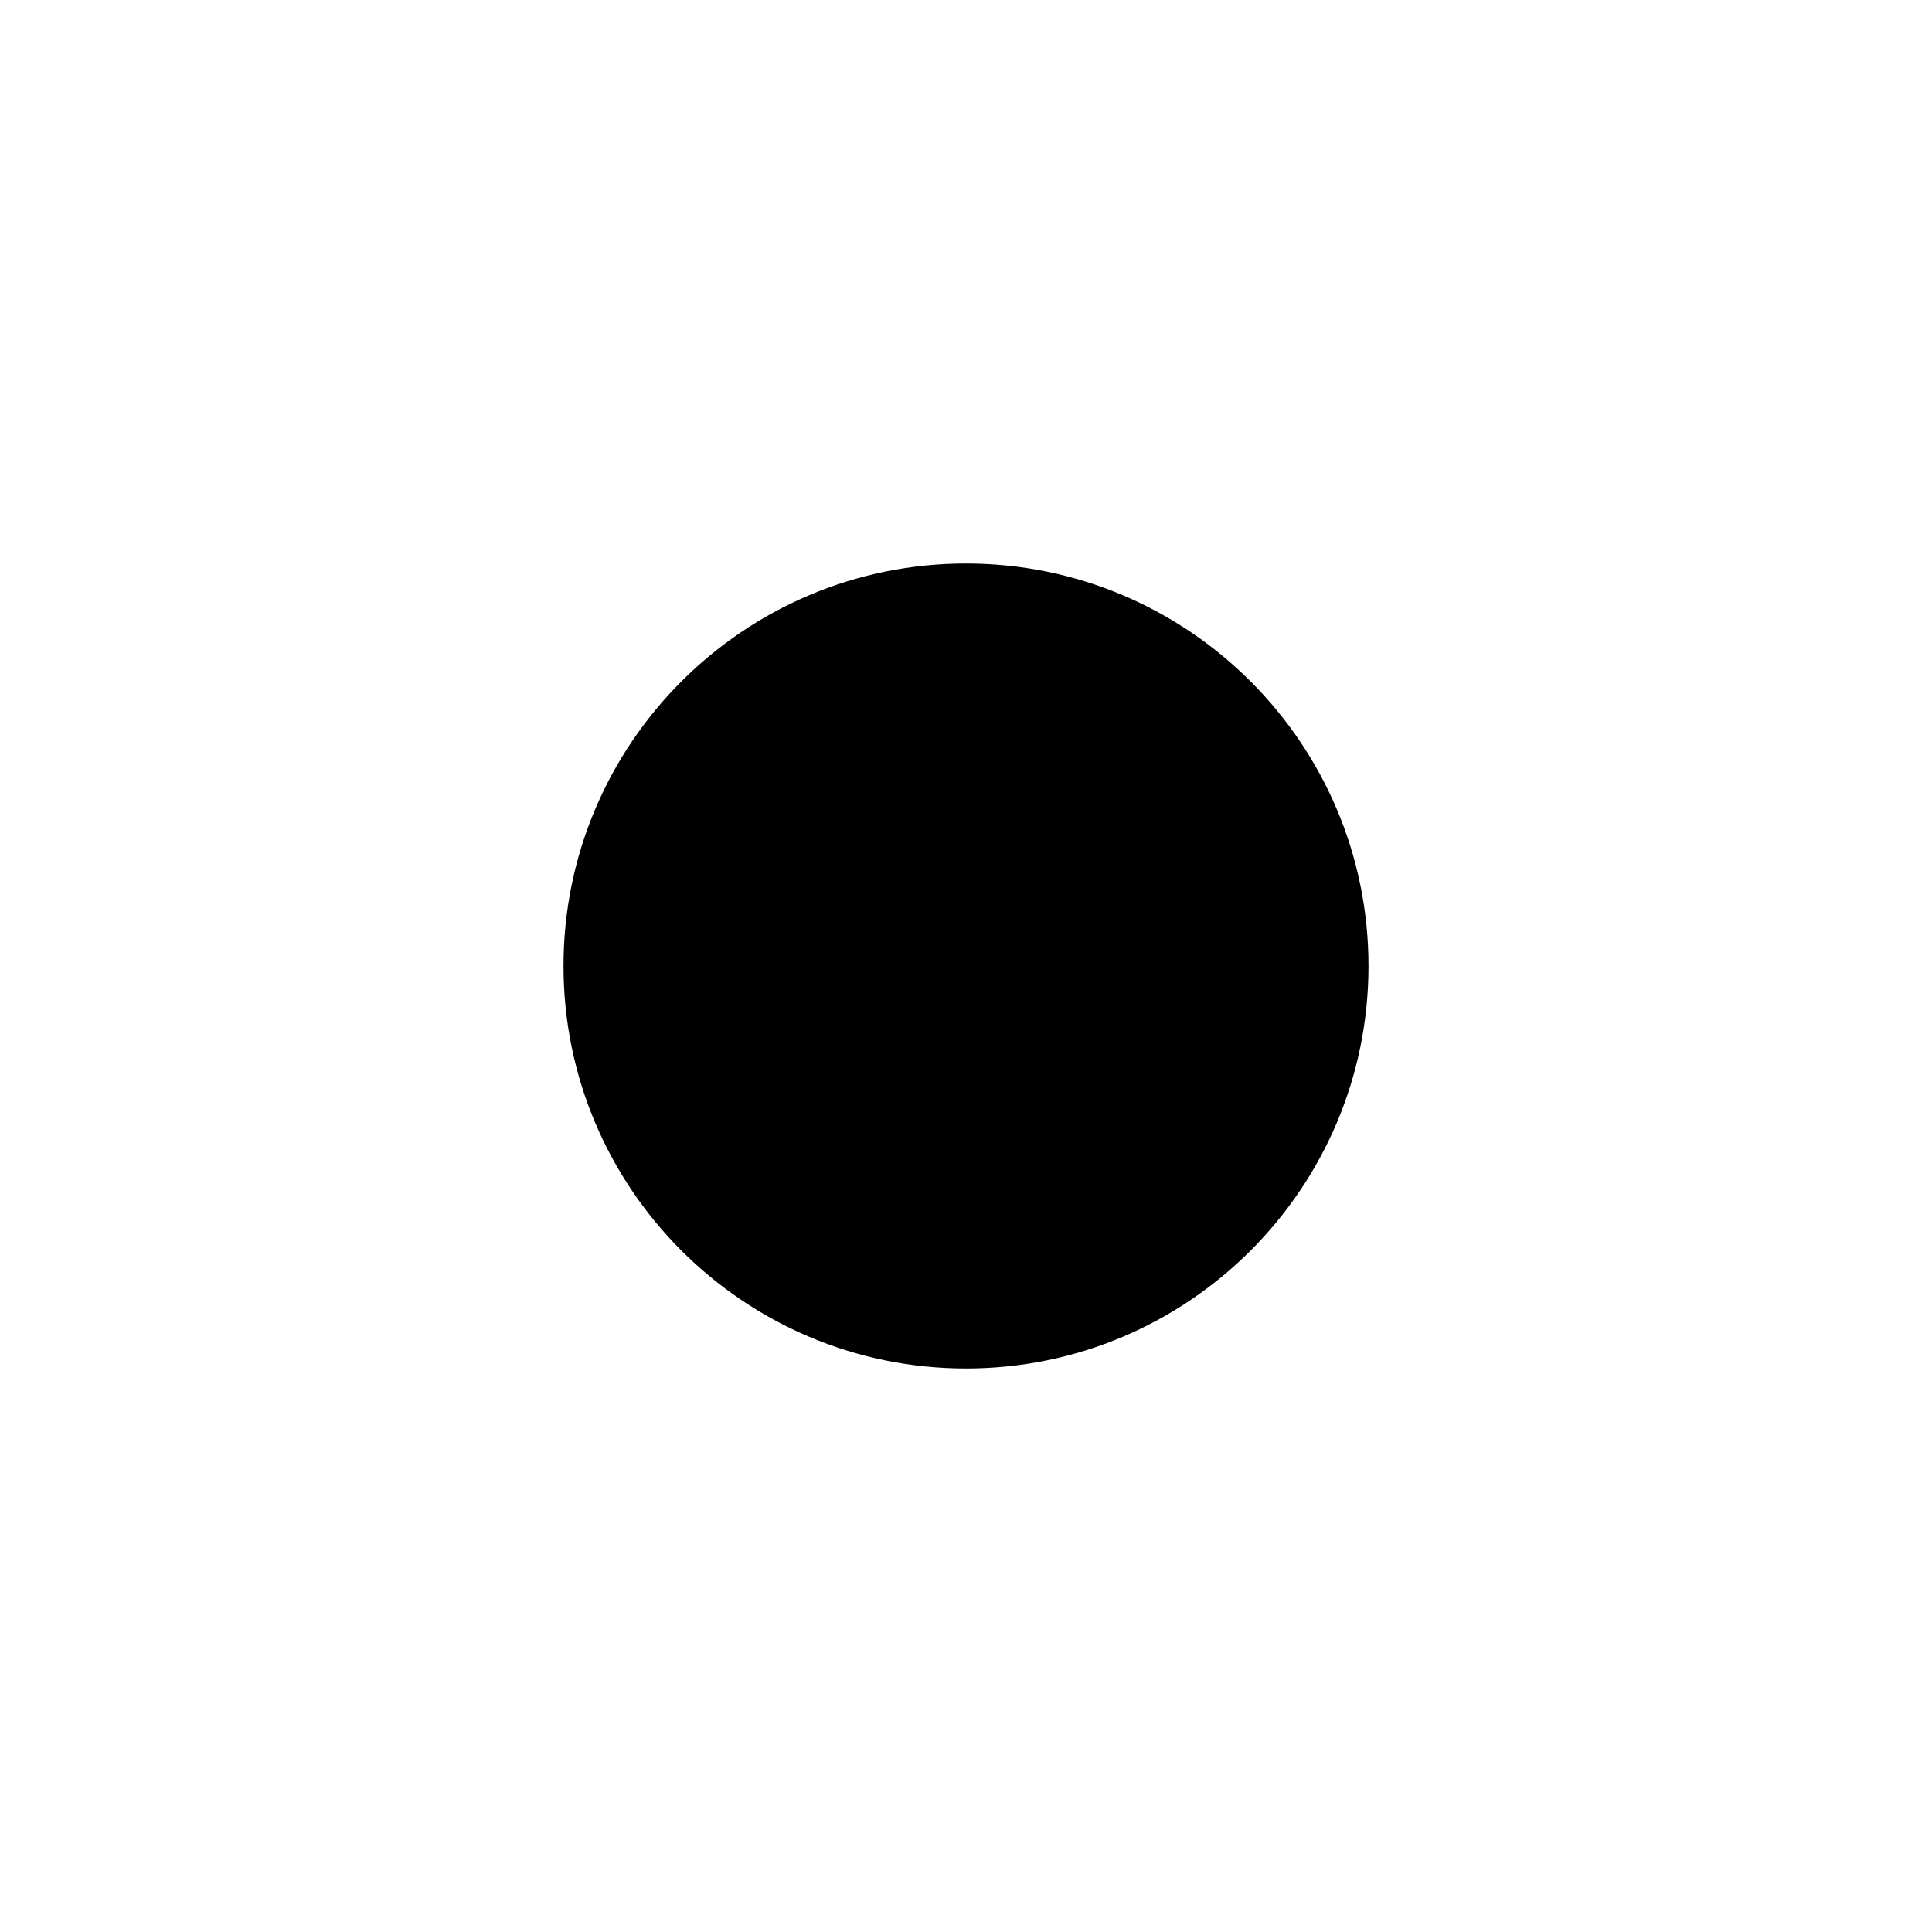
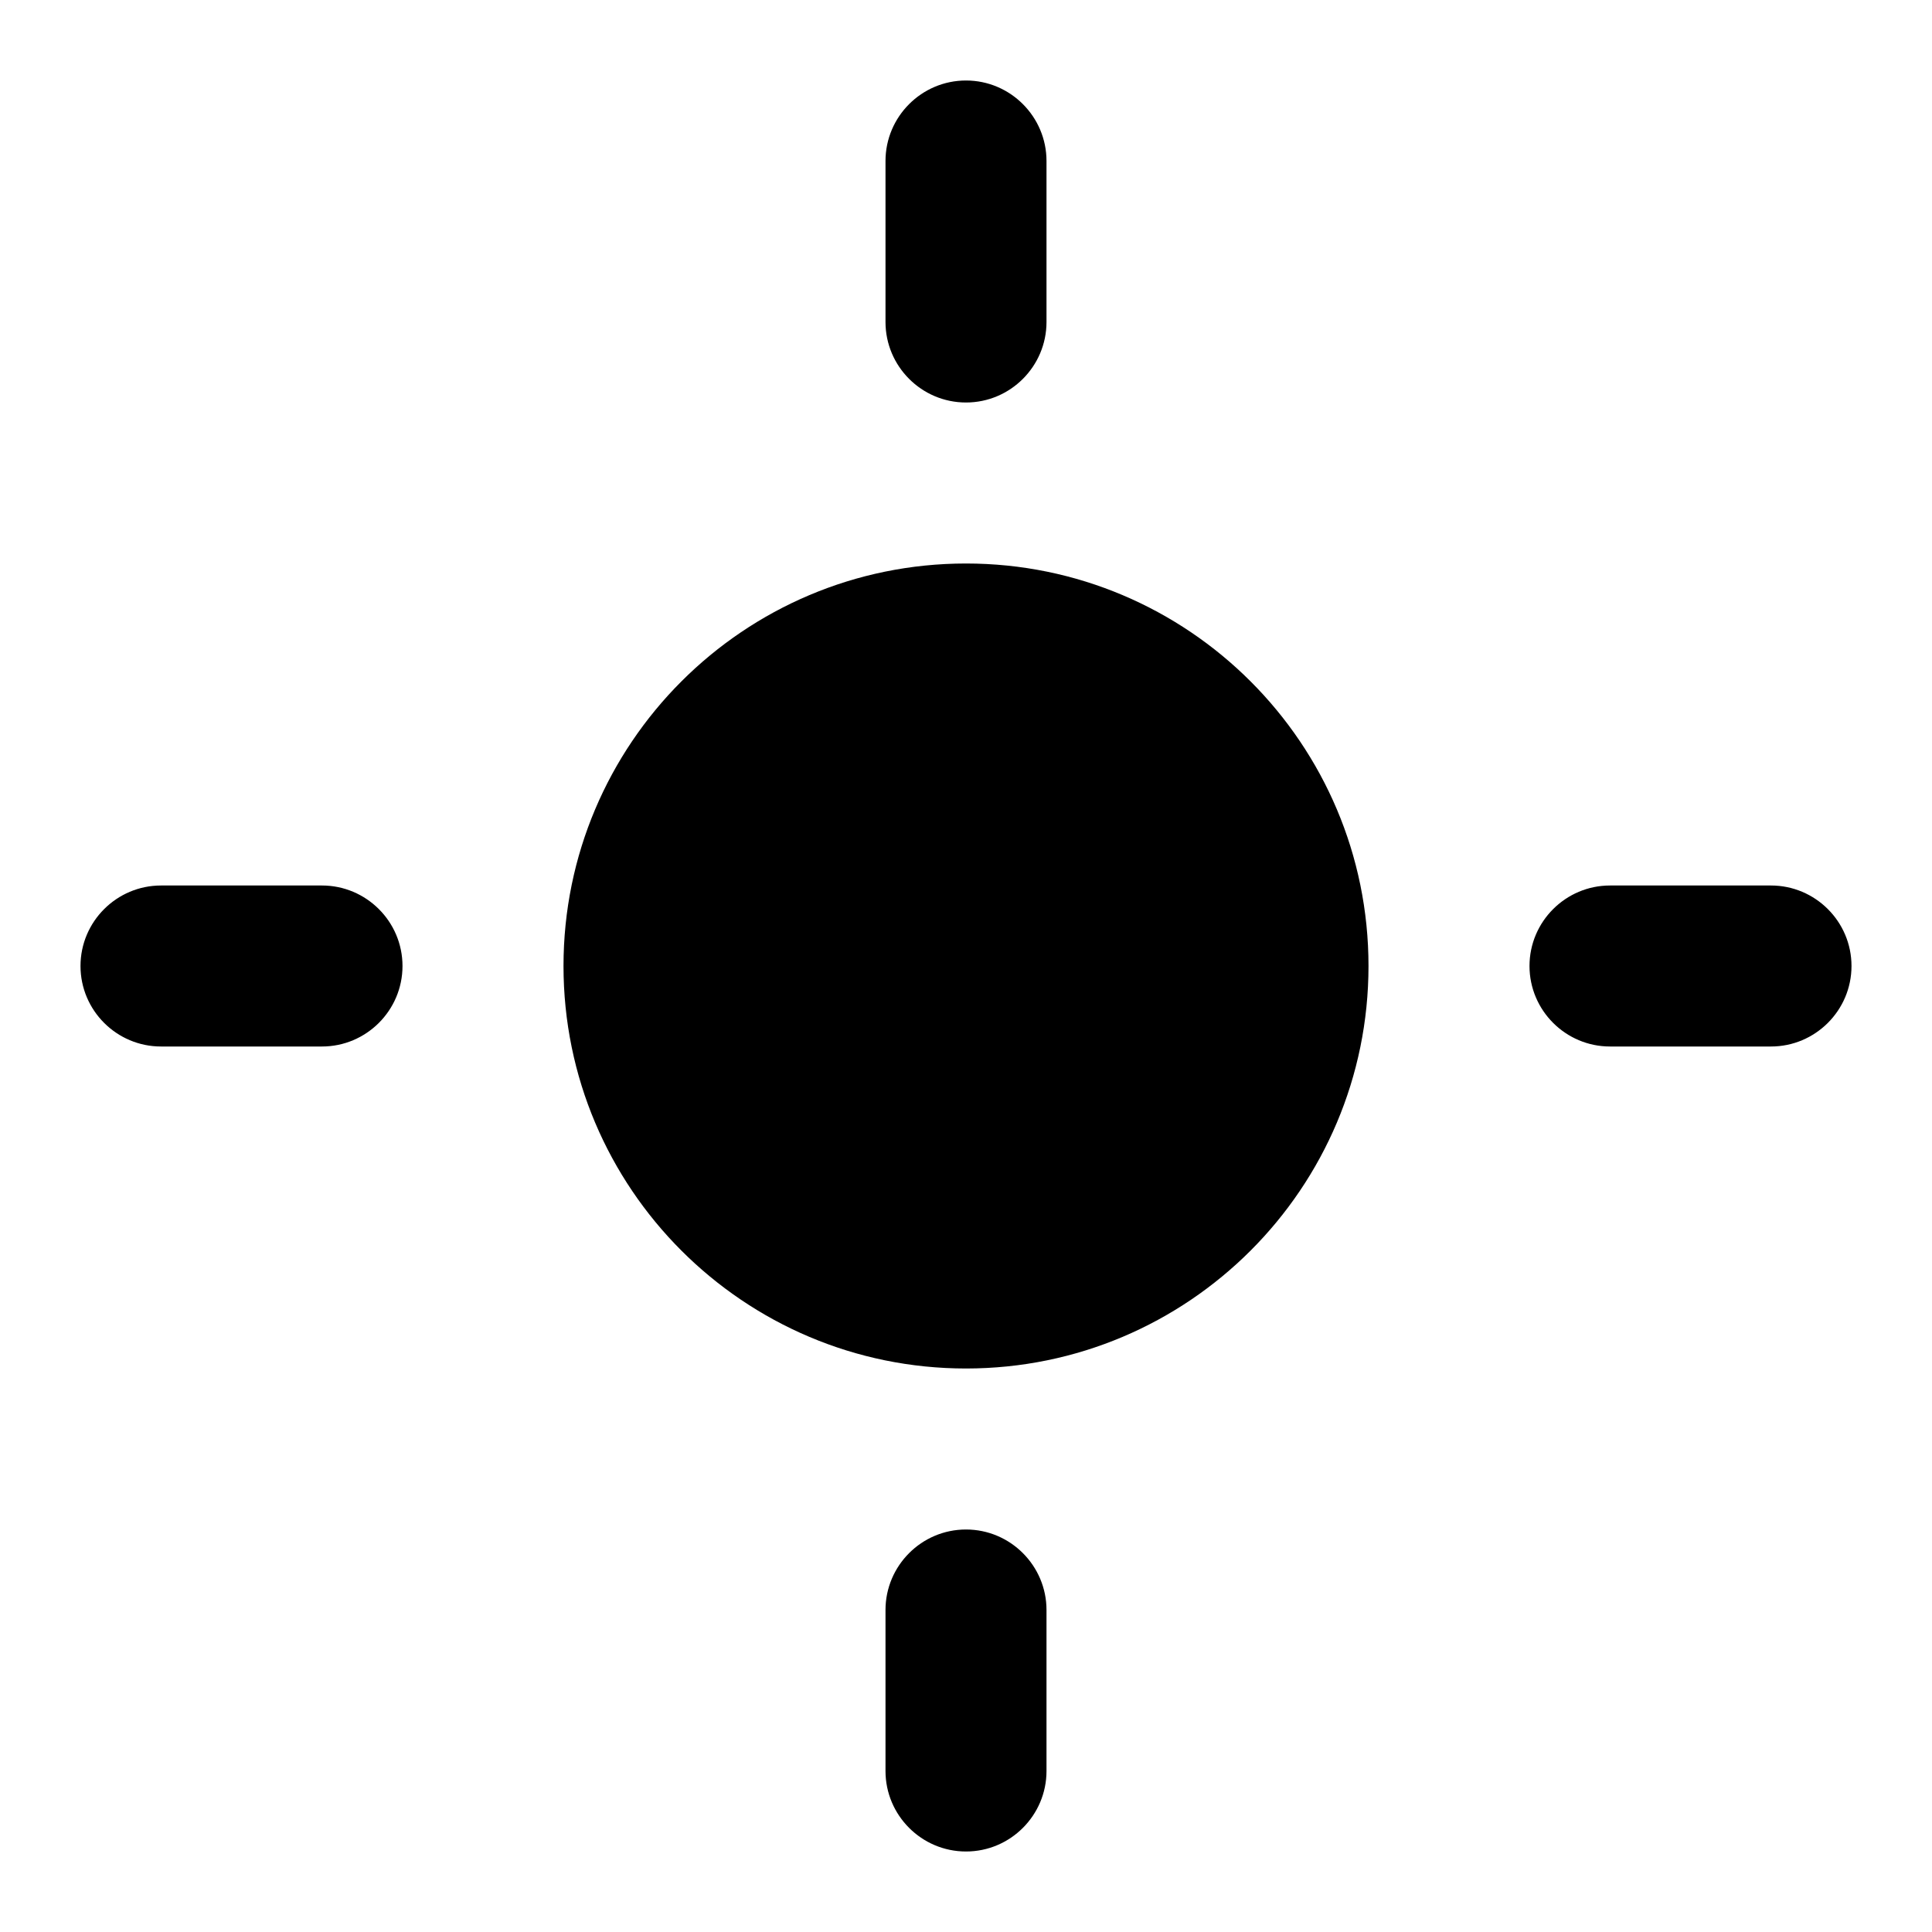
<svg xmlns="http://www.w3.org/2000/svg" width="24" height="24" viewBox="0 0 24 24">
-   <path d="M17 12C17 14.761 14.761 17 12 17C9.239 17 7 14.761 7 12C7 9.239 9.239 7 12 7C14.761 7 17 9.239 17 12Z" />
+   <path d="M17 12C17 14.761 14.761 17 12 17 9.239 17 7 14.761 7 12 7 9.239 9.239 7 12 7 14.761 7 17 9.239 17 12ZM11 4V2C11 1.45 11.448 1 12 1 12.552 1 13 1.45 13 2V4C13 4.55 12.552 5 12 5 11.448 5 11 4.55 11 4ZM20 11H22C22.55 11 23 11.448 23 12 23 12.552 22.55 13 22 13H20C19.45 13 19 12.552 19 12 19 11.448 19.45 11 20 11ZM2 11H4C4.55 11 5 11.448 5 12 5 12.552 4.55 13 4 13H2C1.45 13 1 12.552 1 12 1 11.448 1.45 11 2 11ZM11 22V20C11 19.45 11.448 19 12 19 12.552 19 13 19.45 13 20V22C13 22.55 12.552 23 12 23 11.448 23 11 22.55 11 22Z" />
</svg>
